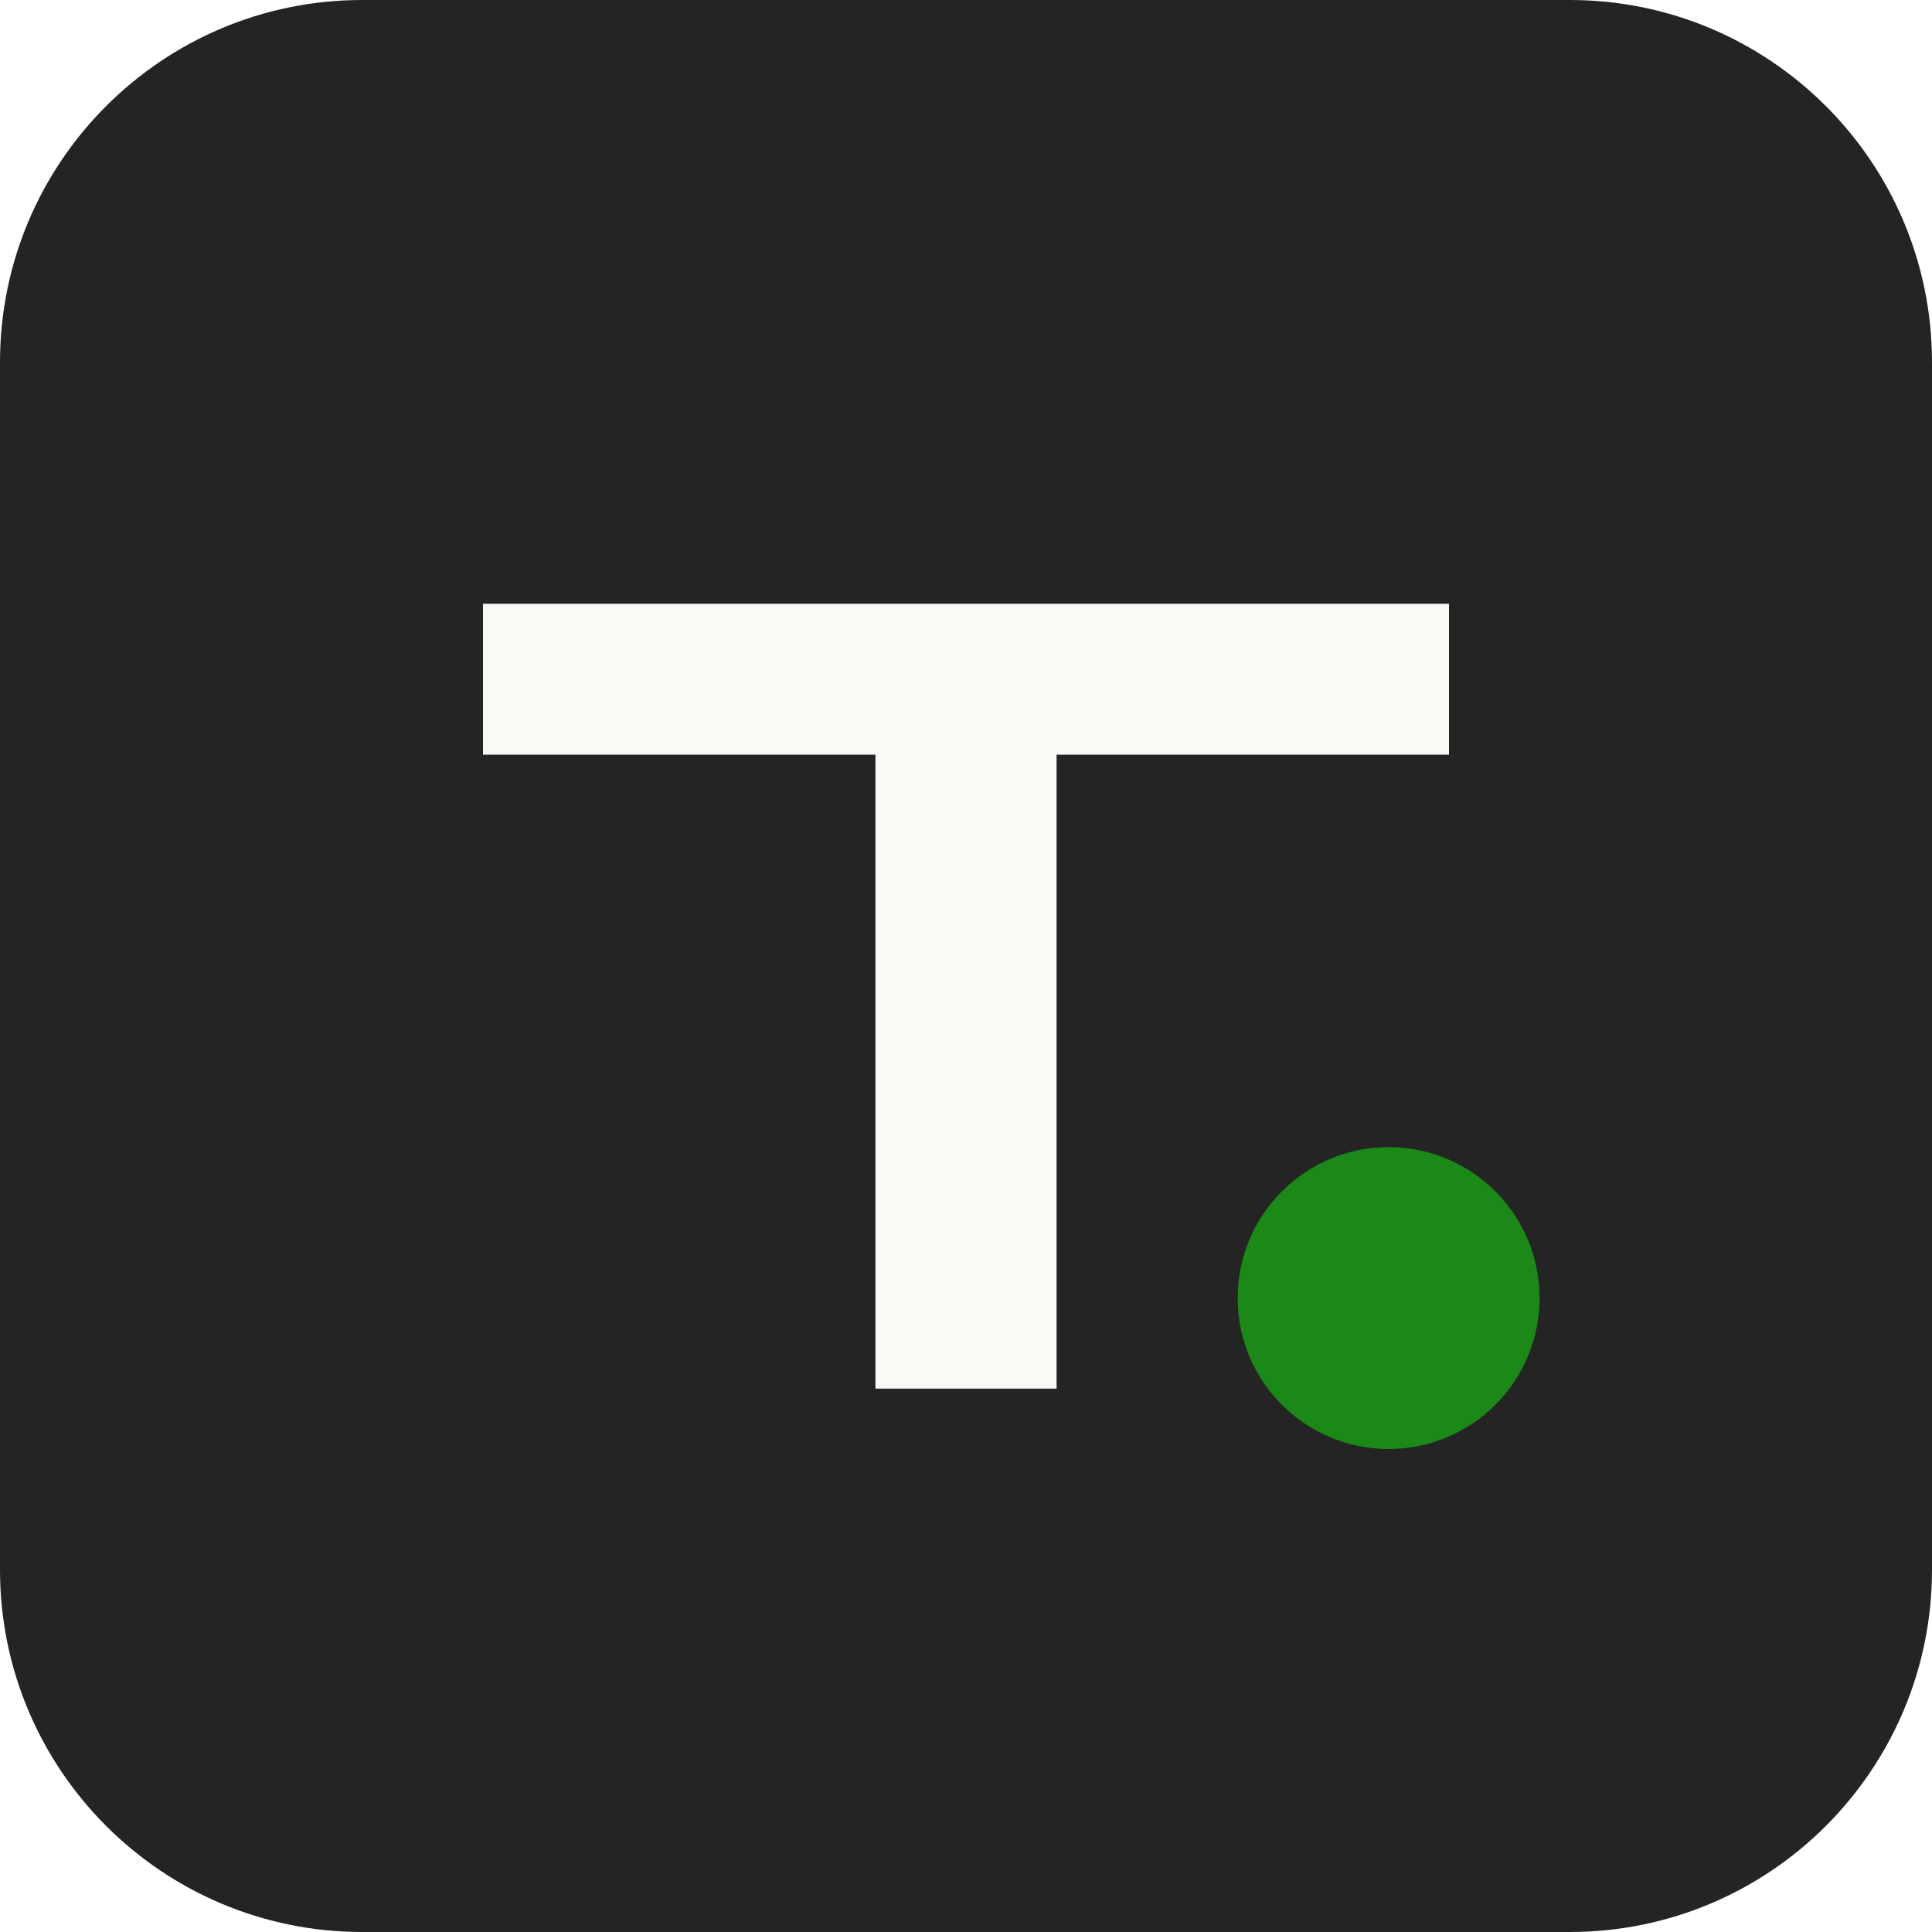
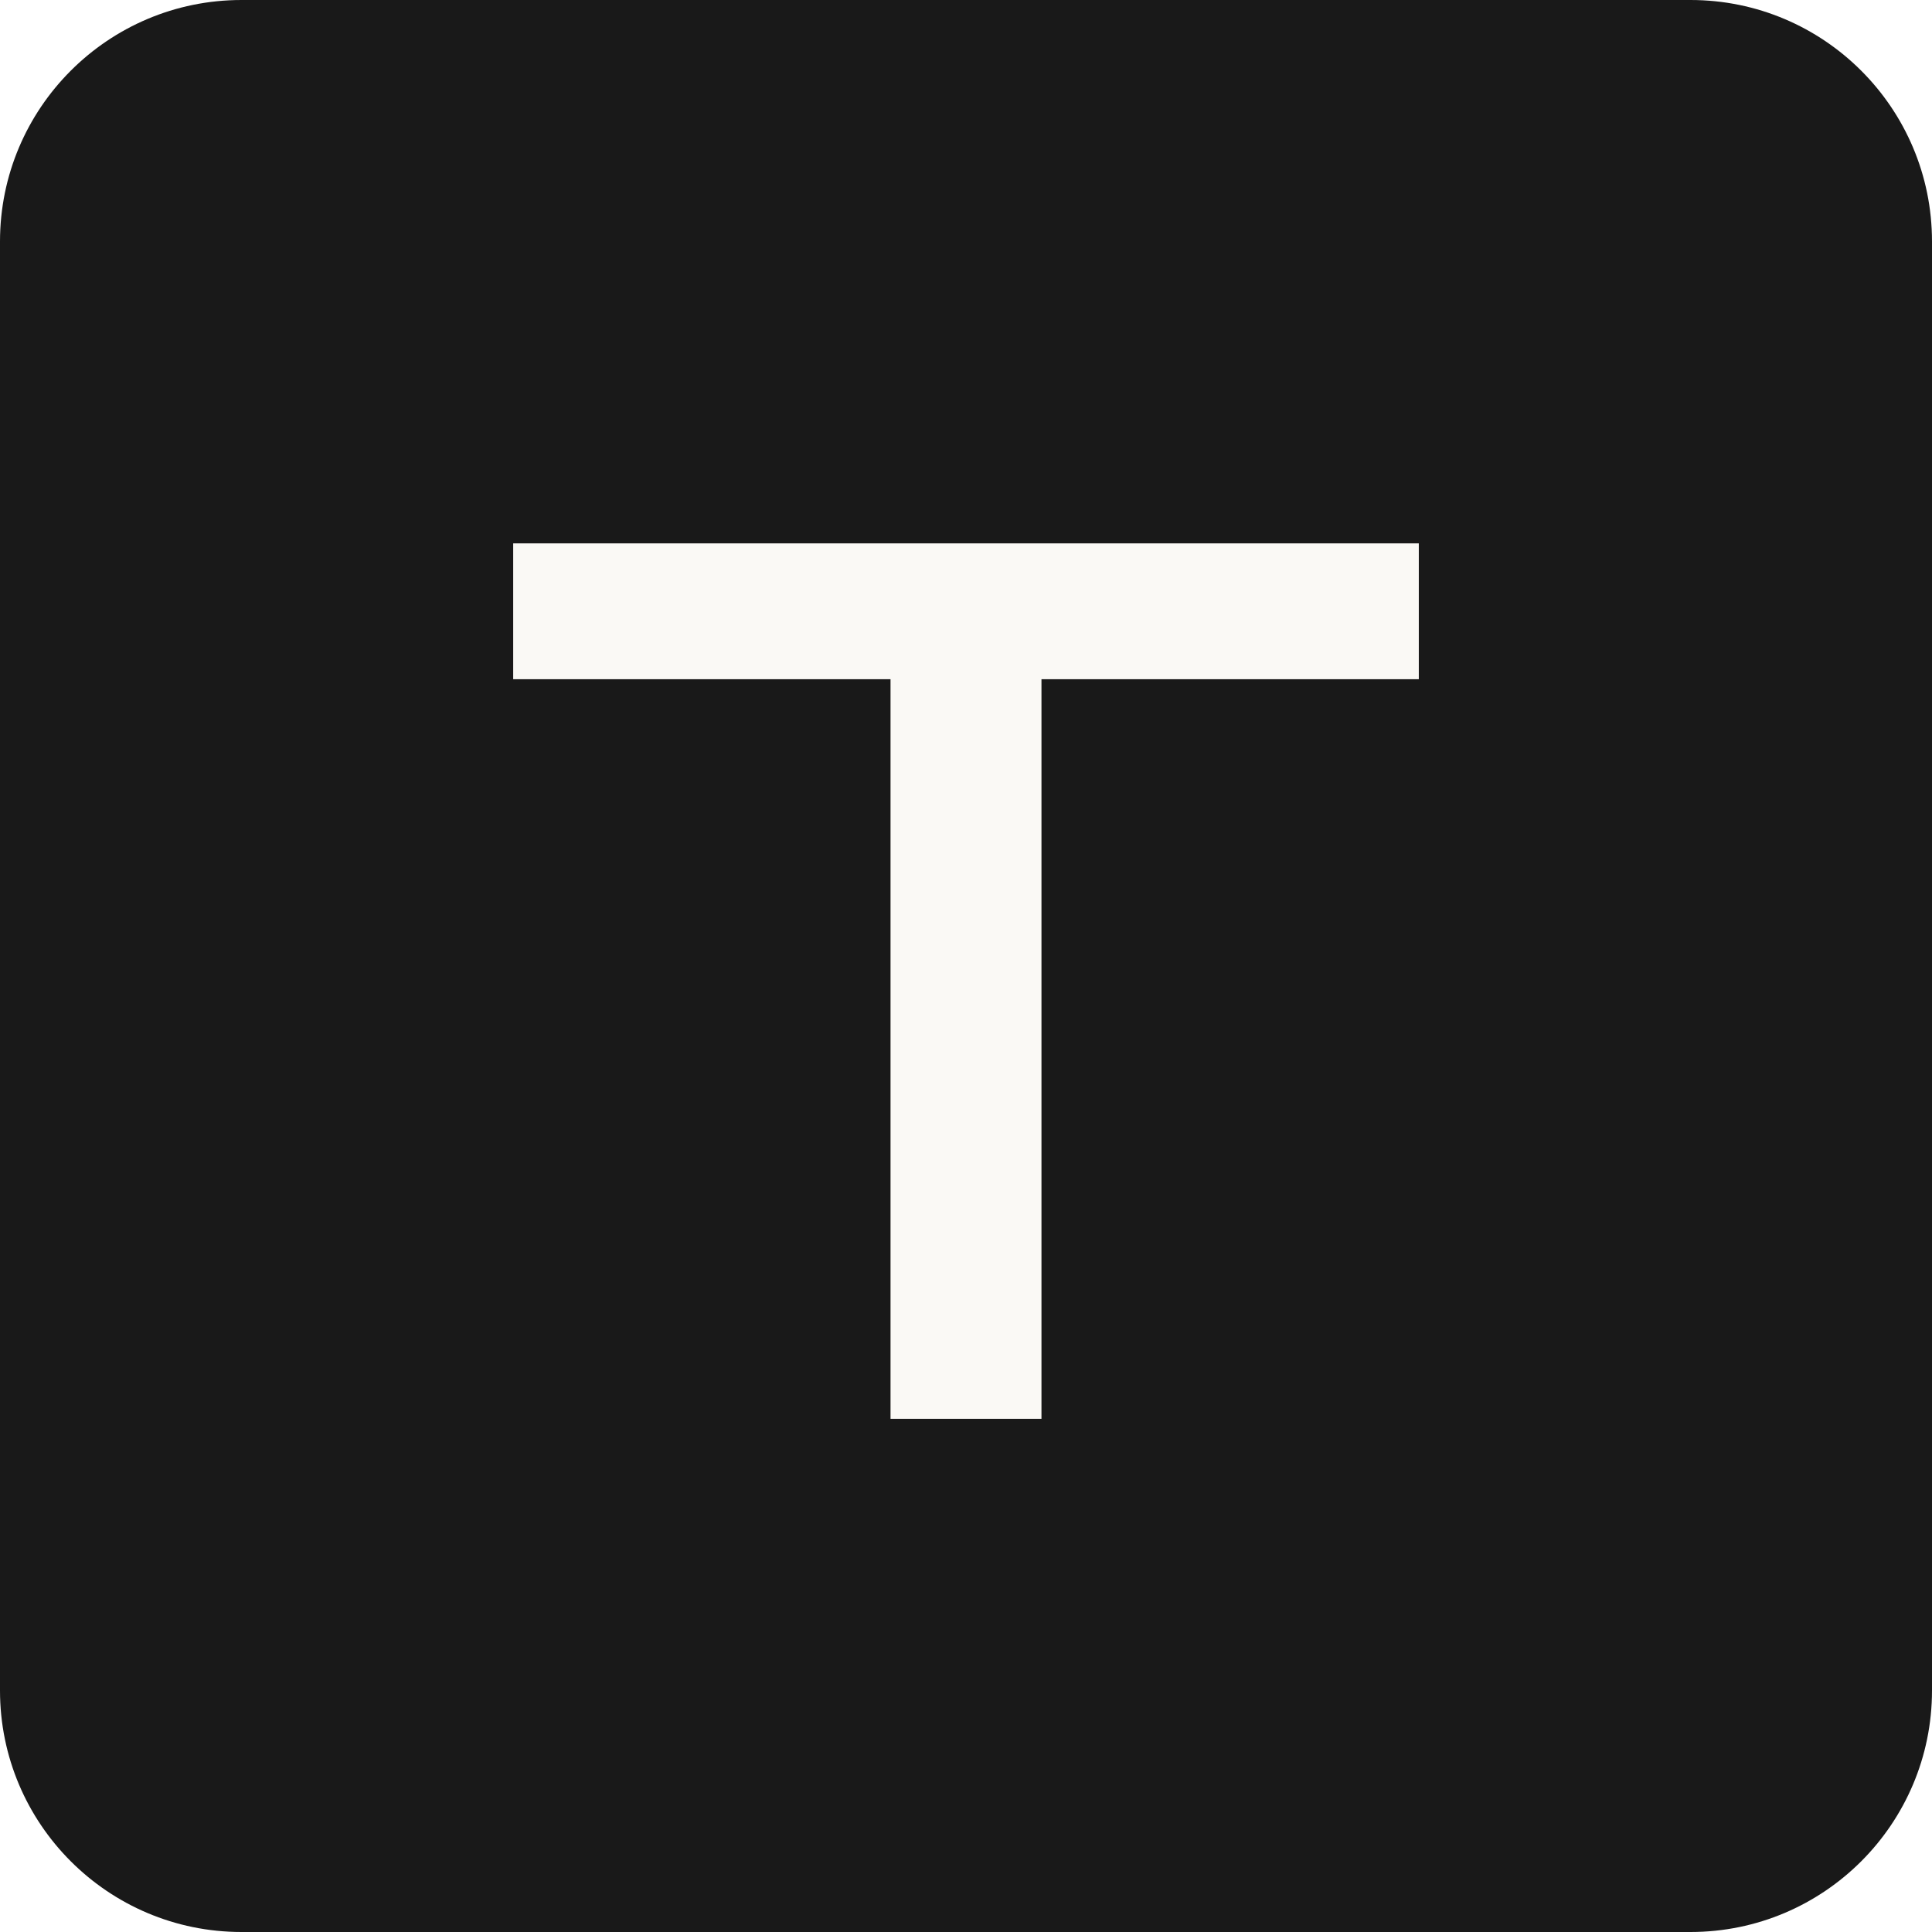
<svg xmlns="http://www.w3.org/2000/svg" viewBox="0 0 64 64" fill="none">
-   <rect width="64" height="64" rx="12" fill="#242424" />
-   <path d="M16 20H48V25H35V46H29V25H16V20Z" fill="#FAF9F6" />
-   <circle cx="46" cy="43" r="5" fill="#1A8917" />
+   <rect width="64" height="64" rx="8" fill="#191919" />
+   <path d="M17 18H47V22.5H34.5V47H29.5V22.5H17V18Z" fill="#FAF9F5" />
</svg>
